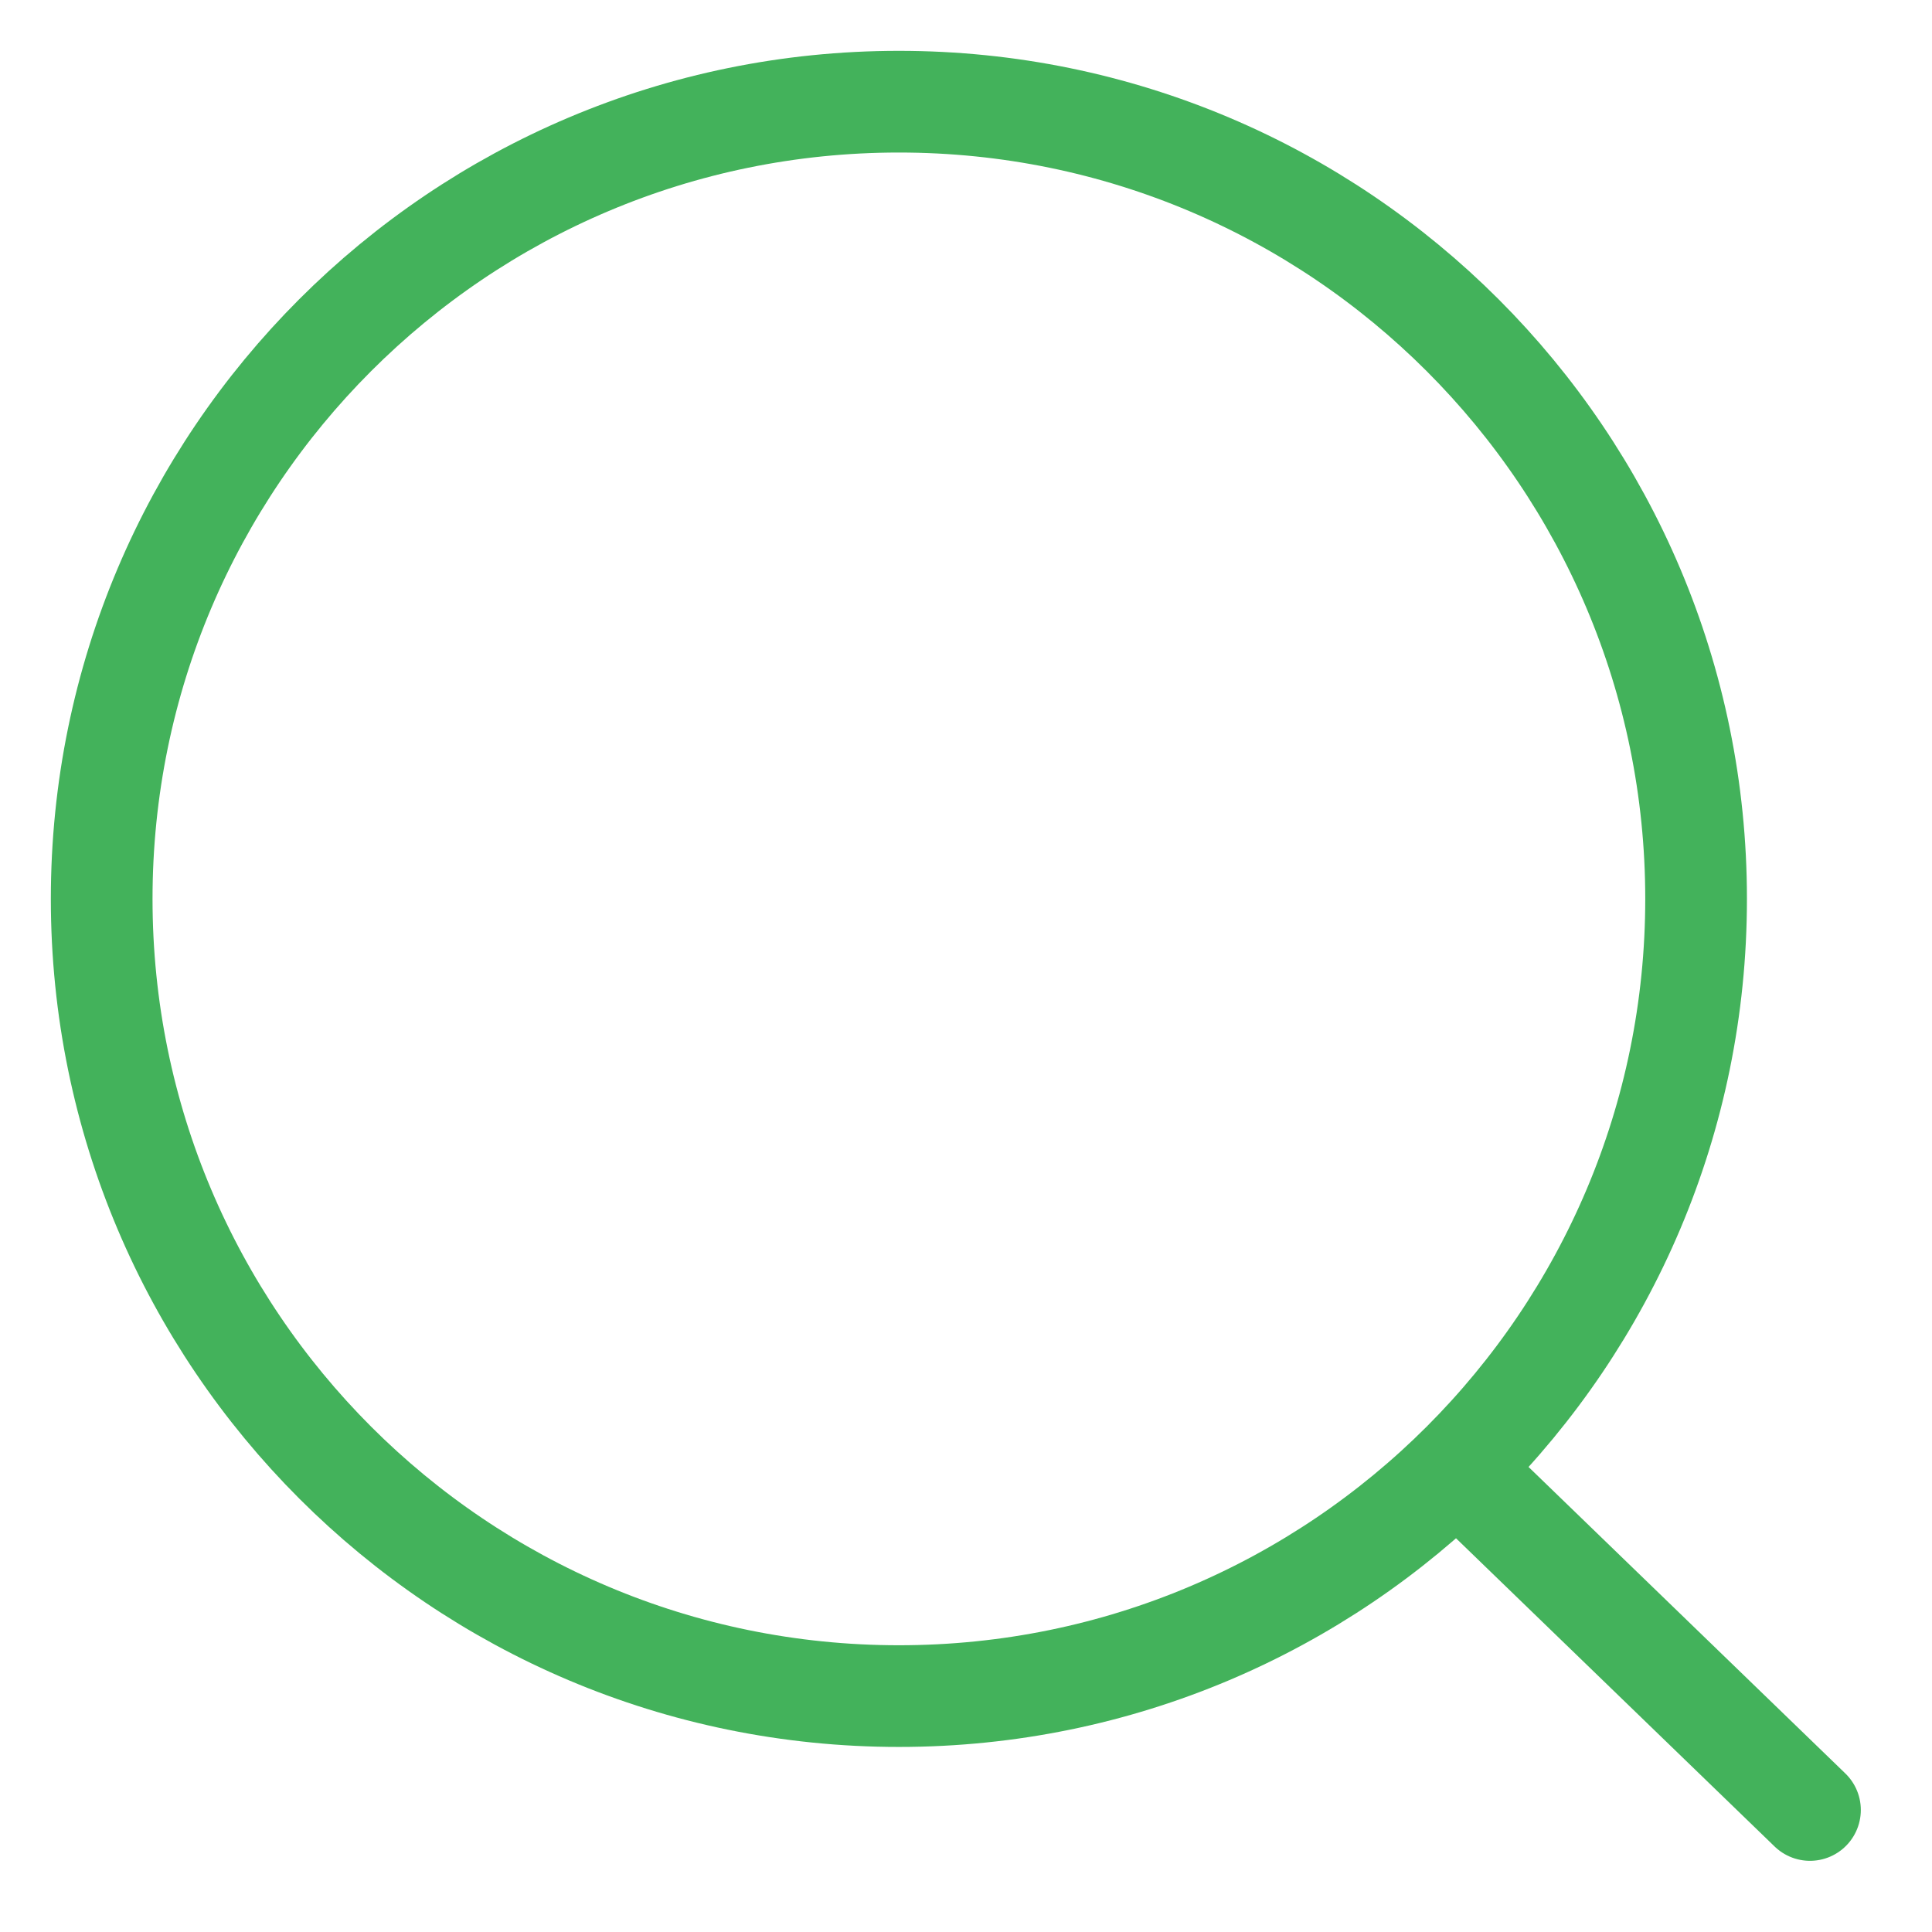
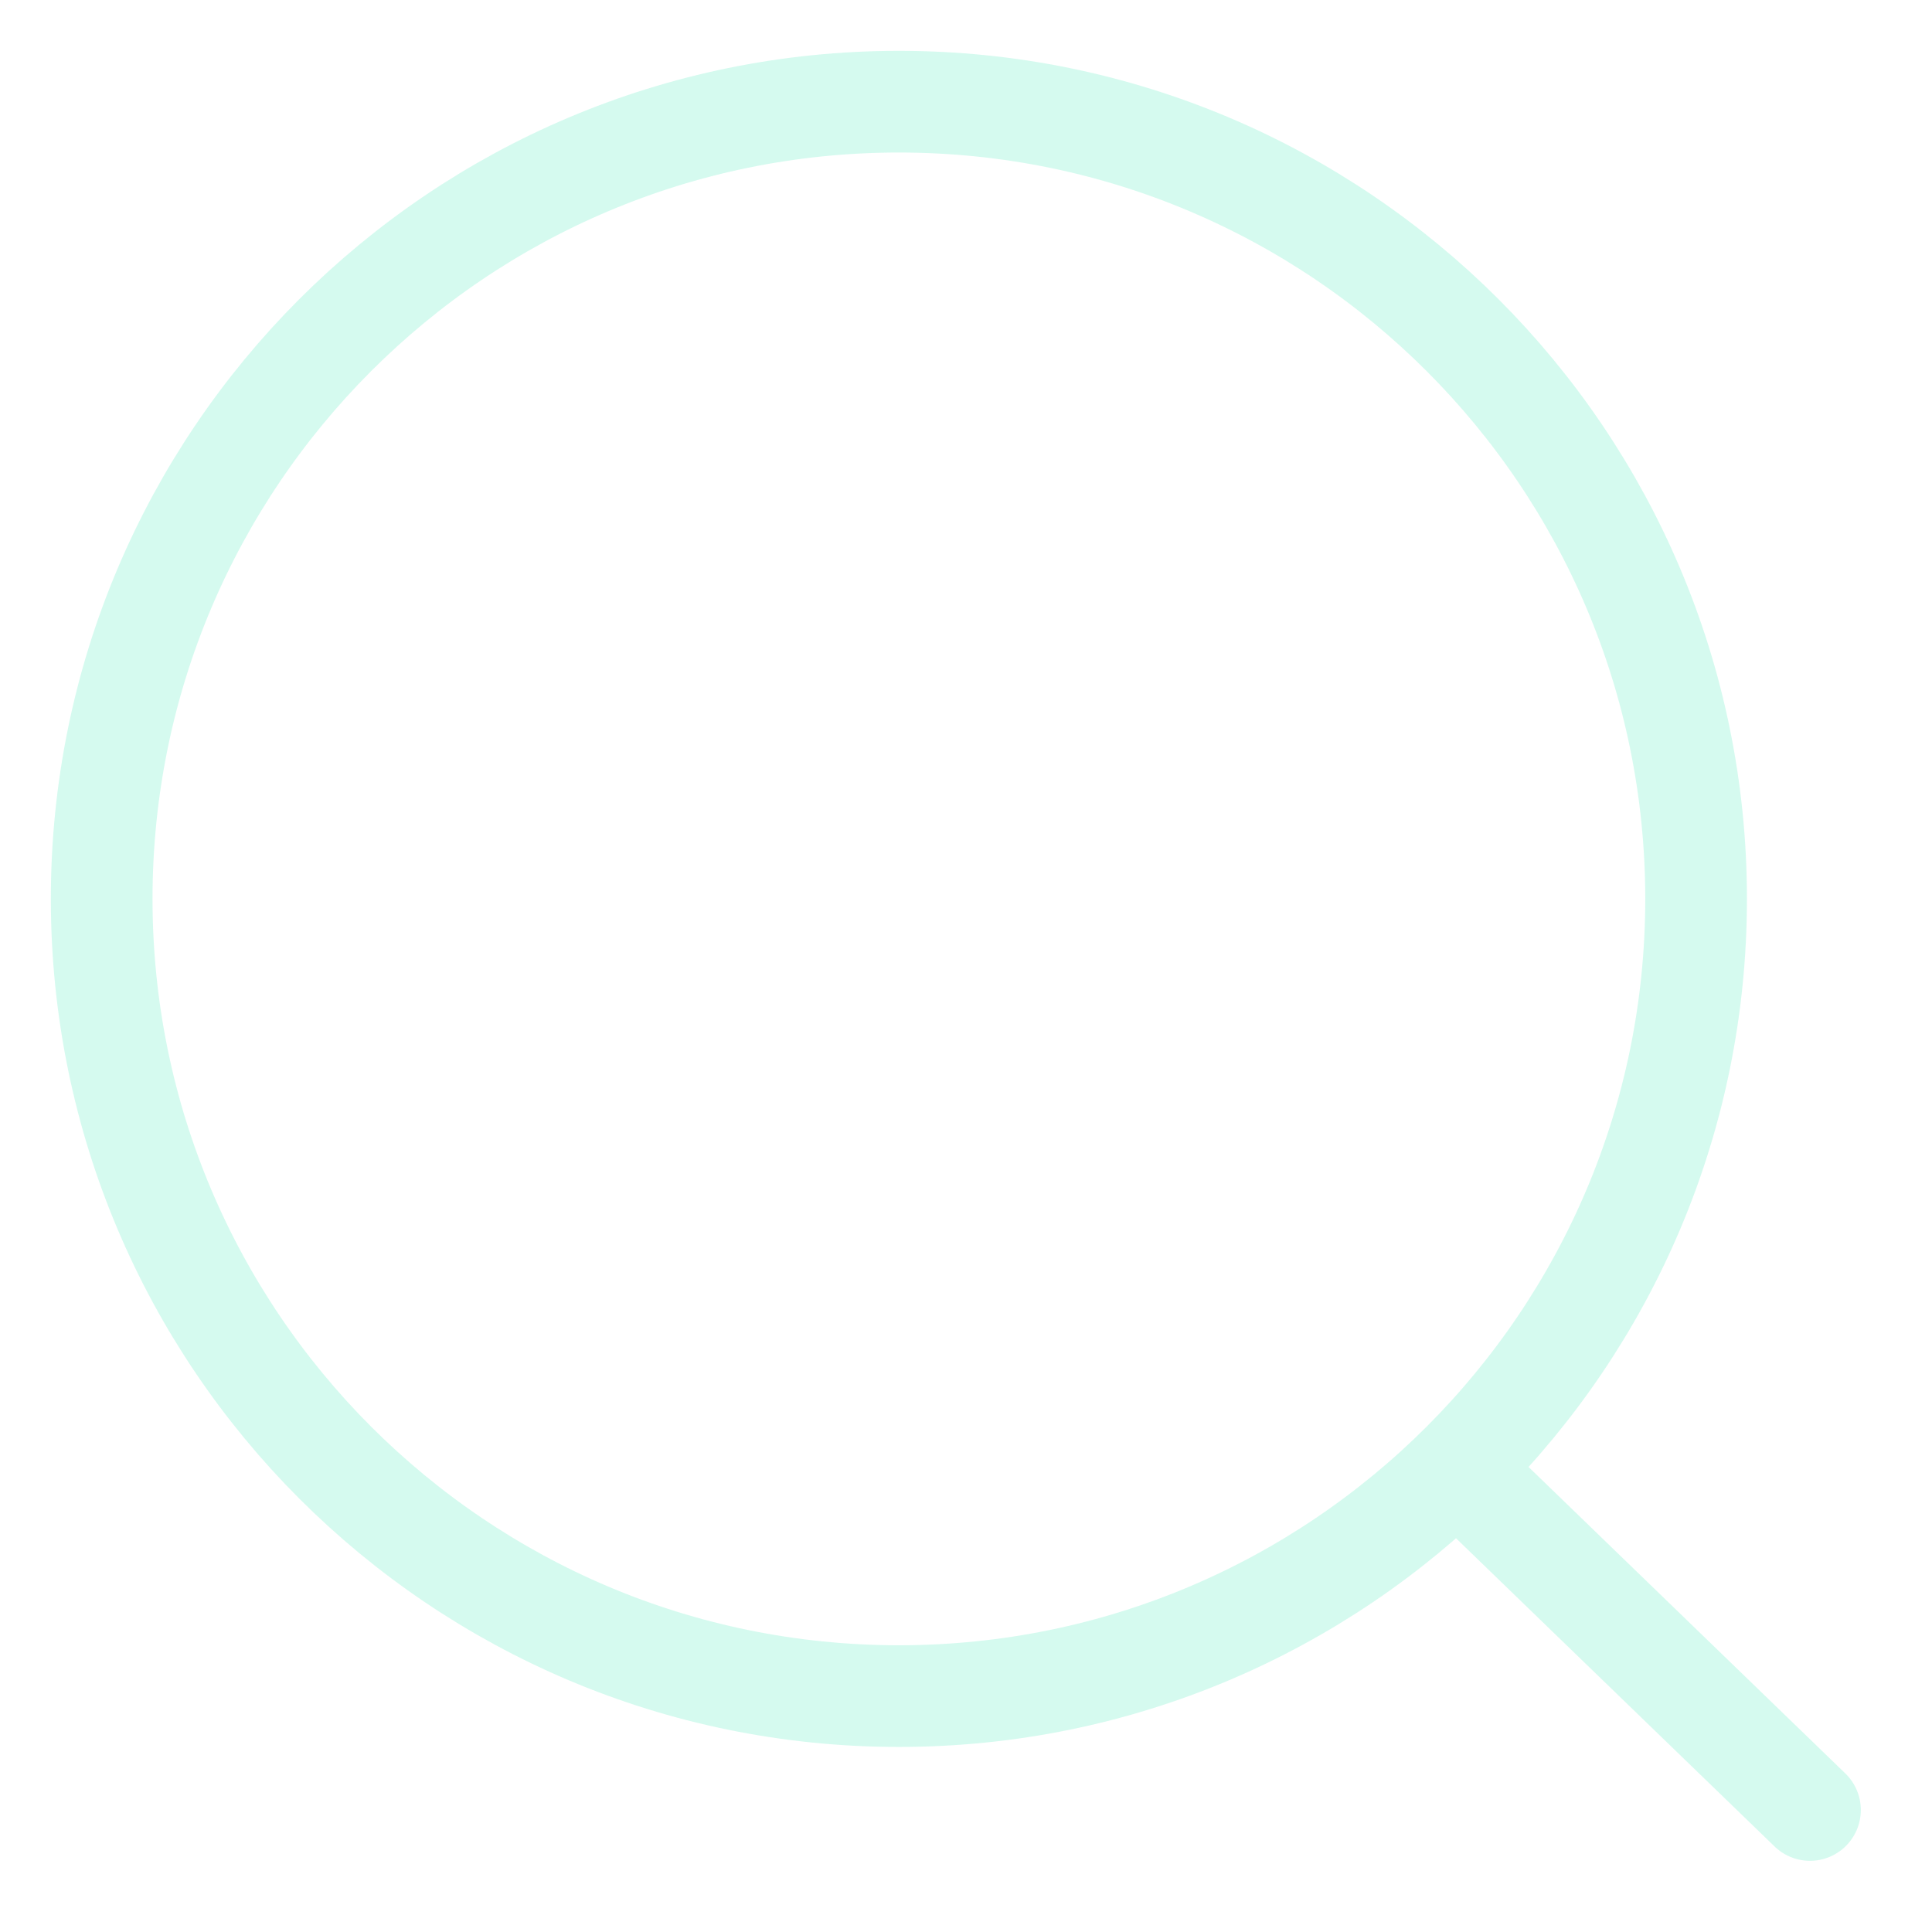
- <svg xmlns="http://www.w3.org/2000/svg" width="19" height="19" viewBox="0 0 19 19" fill="none">
-   <path d="M14.327 14.44L17.8 17.8M16.68 8.84C16.68 13.17 13.17 16.68 8.84 16.68C4.51 16.68 1 13.17 1 8.84C1 4.51 4.51 1 8.84 1C13.17 1 16.68 4.51 16.68 8.84Z" stroke="#43B25B" stroke-linecap="round" />
+ <svg xmlns="http://www.w3.org/2000/svg" width="15" height="15" viewBox="0 0 19 19" fill="none">
+   <path d="M14.327 14.44L17.8 17.8M16.68 8.84C16.68 13.17 13.17 16.68 8.84 16.68C4.51 16.68 1 13.17 1 8.84C1 4.51 4.51 1 8.84 1C13.17 1 16.68 4.51 16.68 8.84Z" stroke="rgba(115, 237, 201, 0.3)" stroke-linecap="round" />
</svg>
